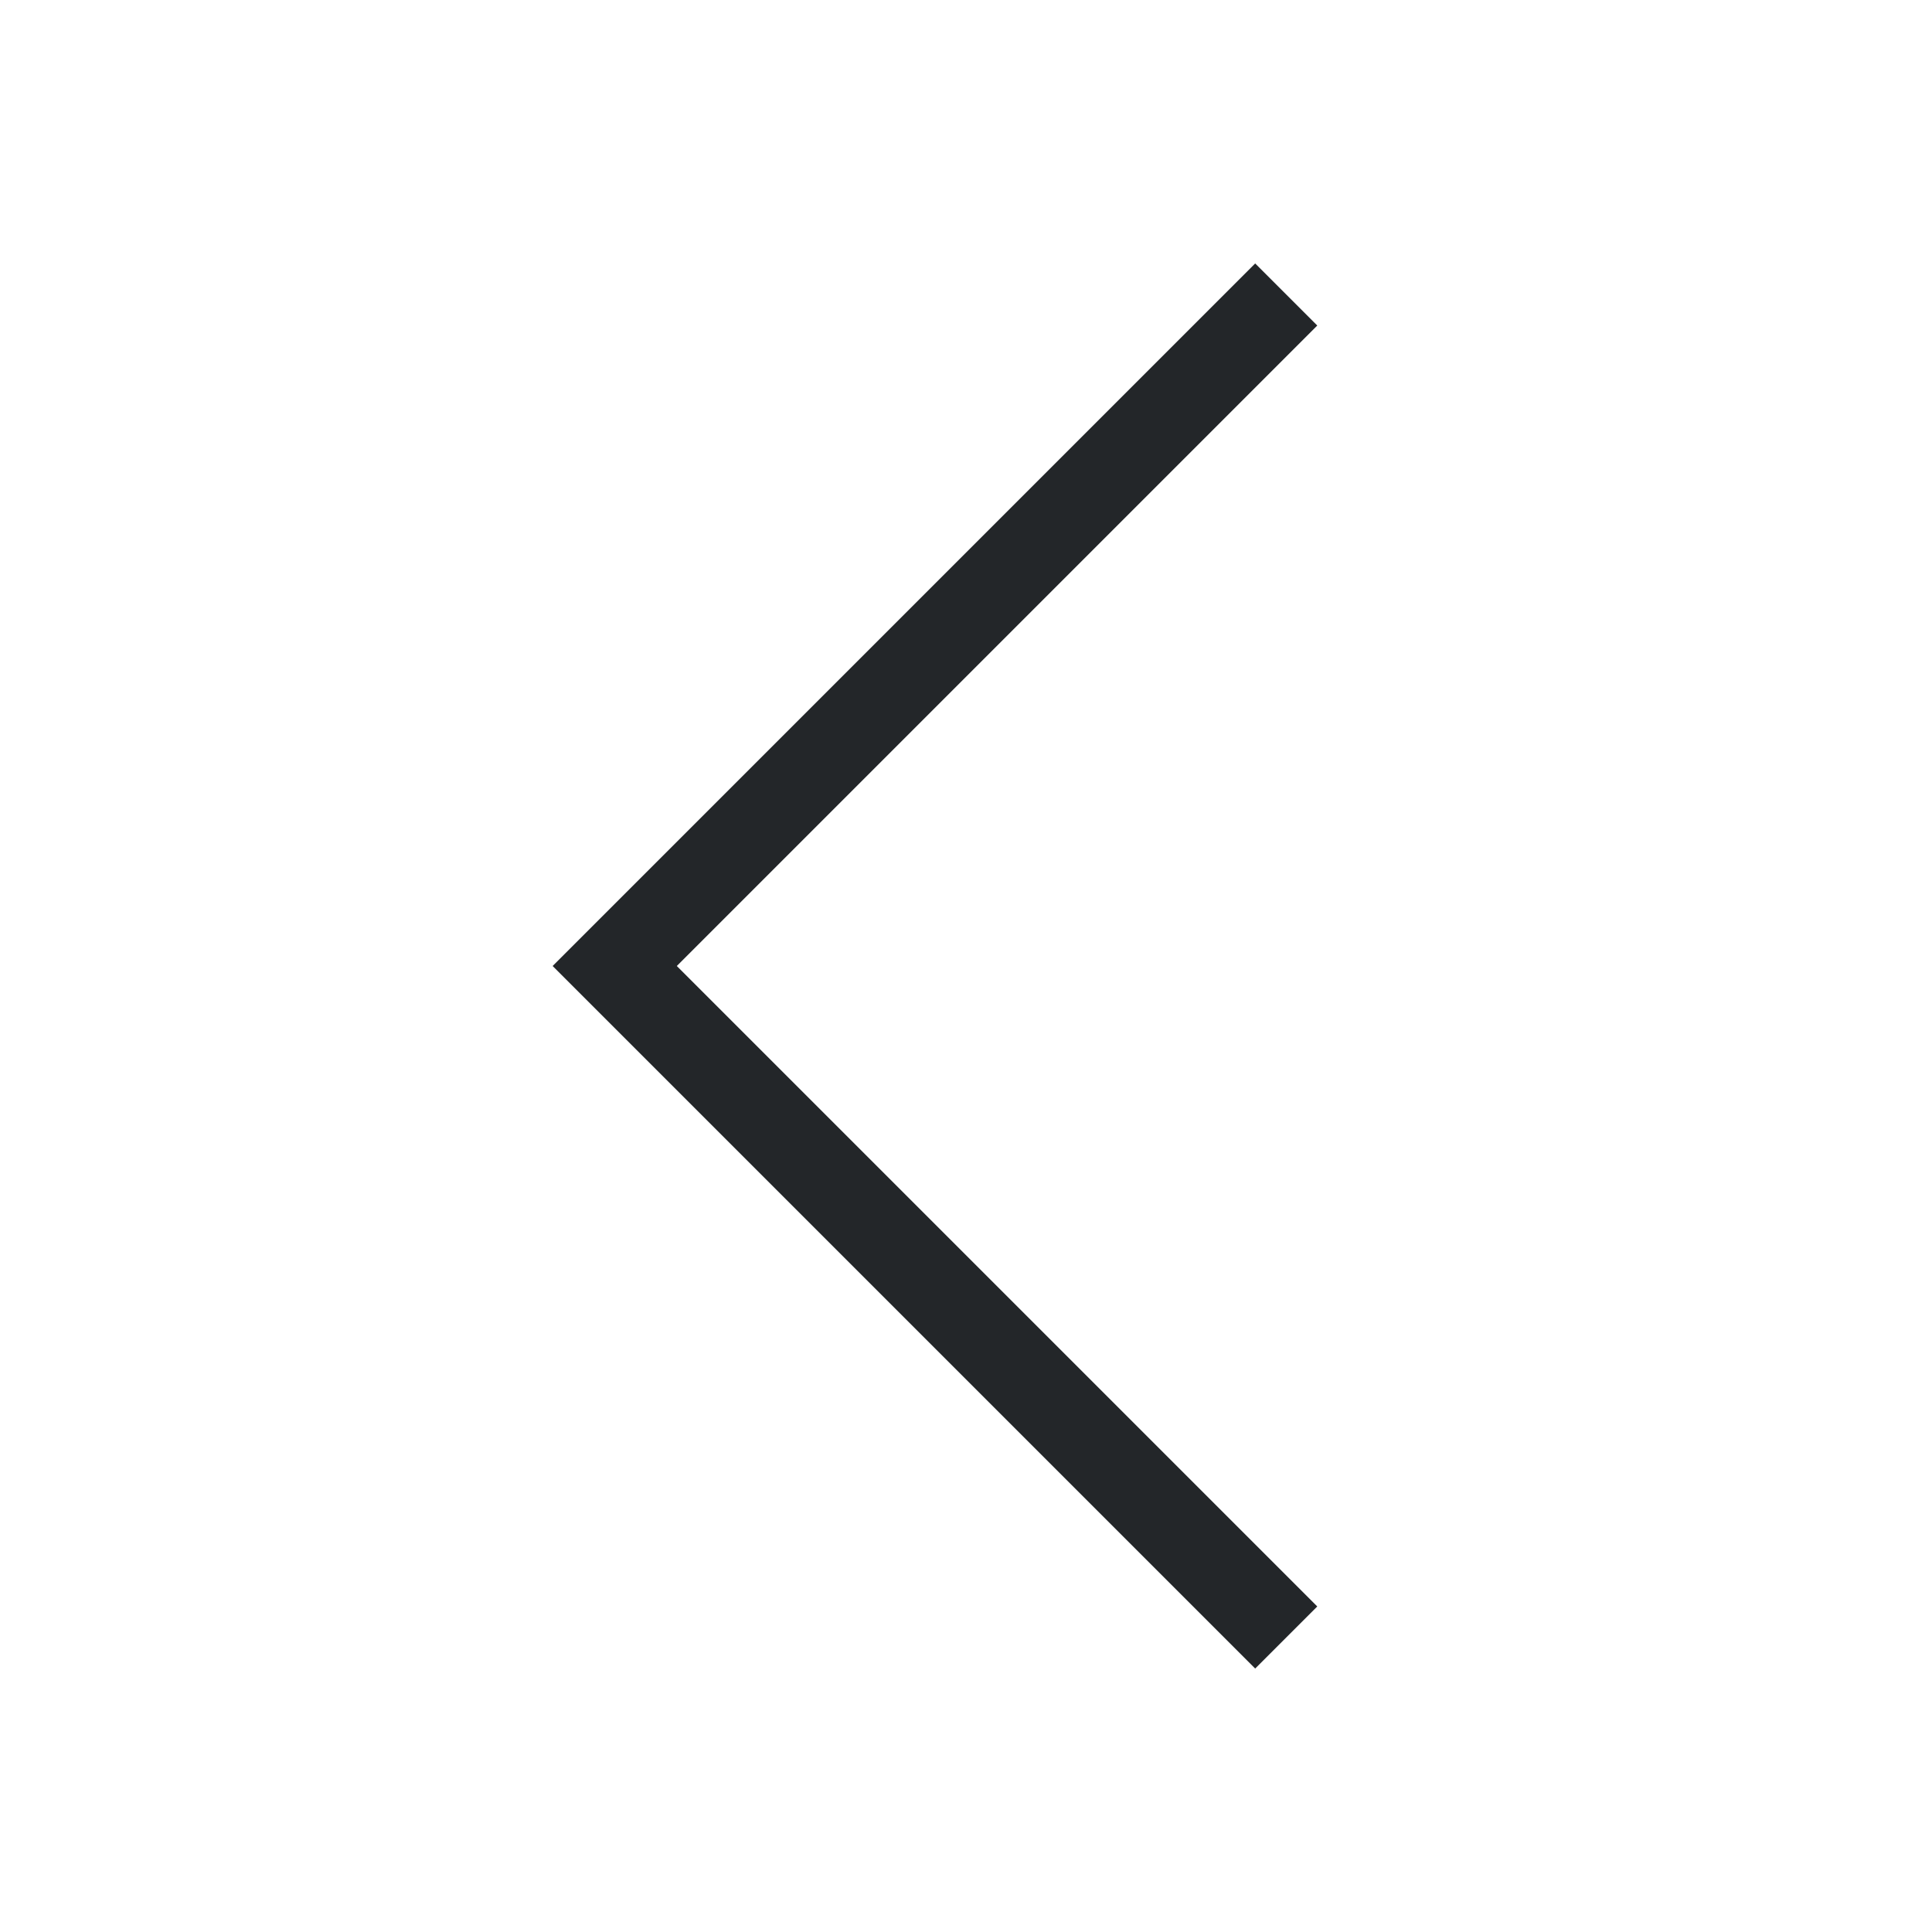
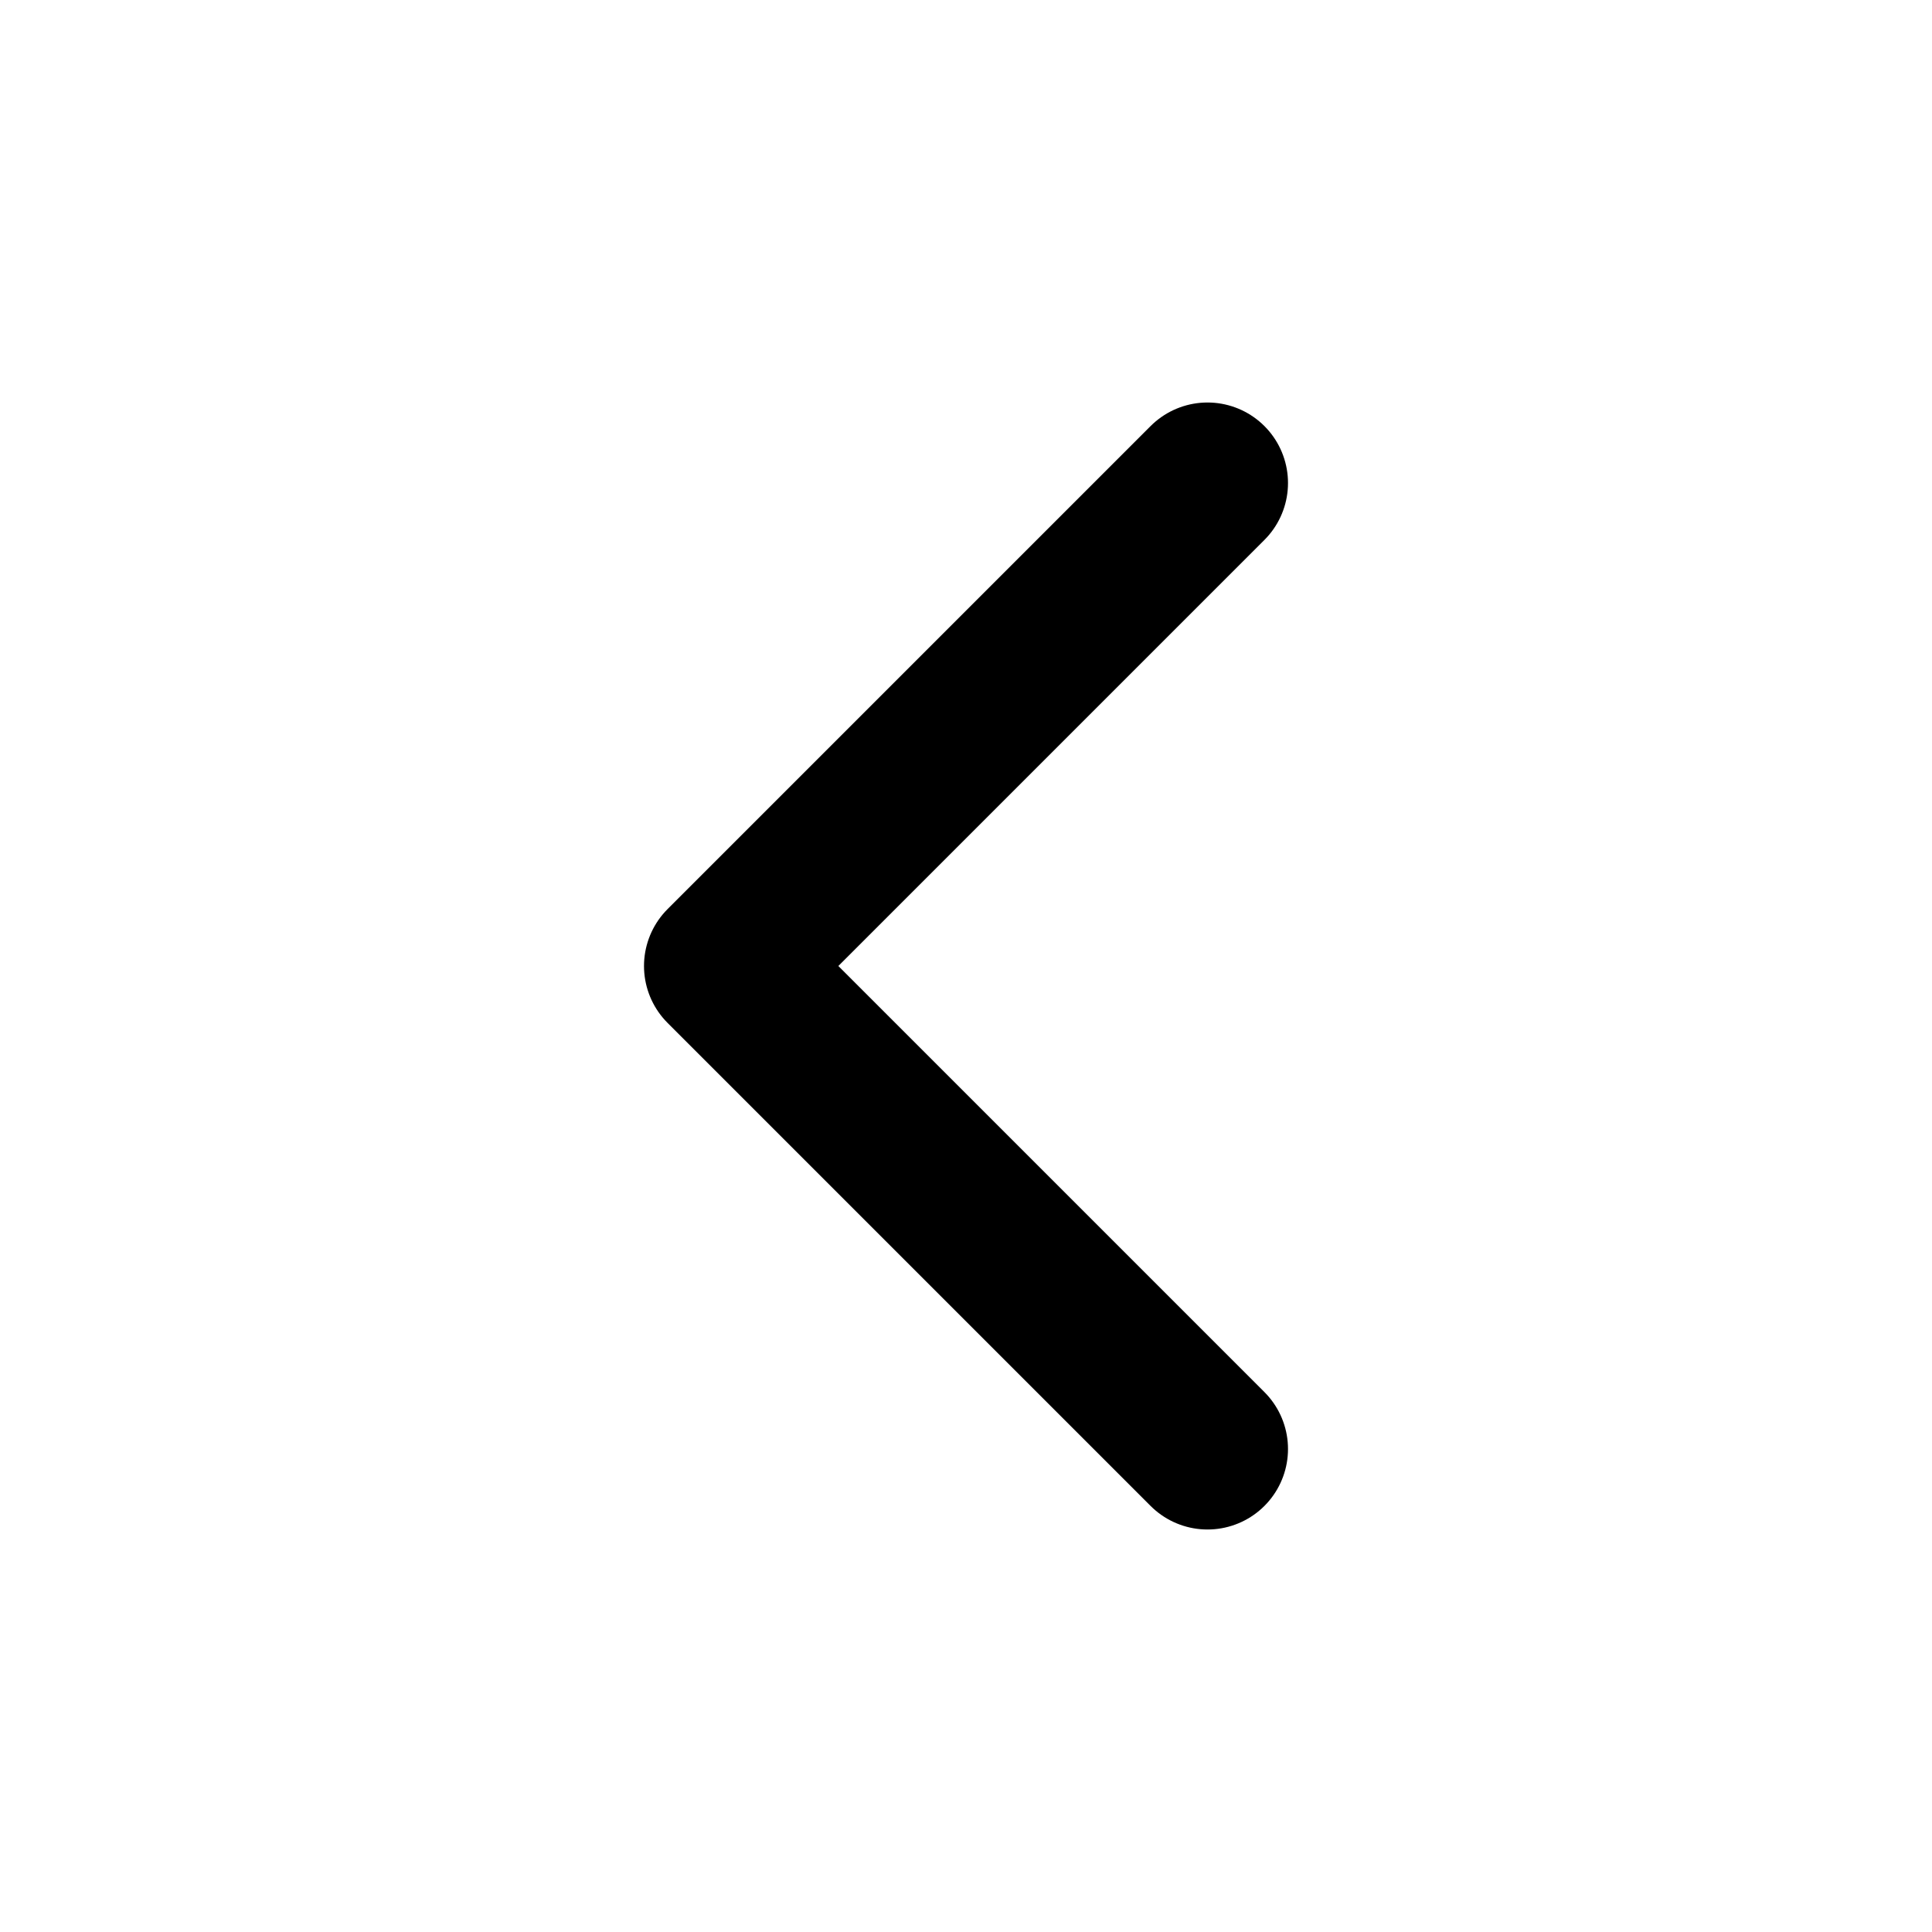
- <svg xmlns="http://www.w3.org/2000/svg" viewBox="0 0 22 22">
-   <defs id="defs3051">
-     <style type="text/css" id="current-color-scheme">
-       .ColorScheme-Text {
-         color:#232629;
-       }
-       </style>
-   </defs>
-   <path style="fill:currentColor;fill-opacity:1;stroke:none" d="m14.293 3l-6.125 6.125-1.875 1.875 1.875 1.875 6.125 6.125.707-.707-6.125-6.125-1.168-1.168 1.168-1.168 6.125-6.125-.707-.707" class="ColorScheme-Text" />
+ <svg xmlns="http://www.w3.org/2000/svg" width="16" height="16" viewBox="0 0 24 24" fill="none" stroke="currentColor" stroke-width="2" stroke-linecap="round" stroke-linejoin="round">
+   <polyline points="15,18 9,12 15,6" />
</svg>
